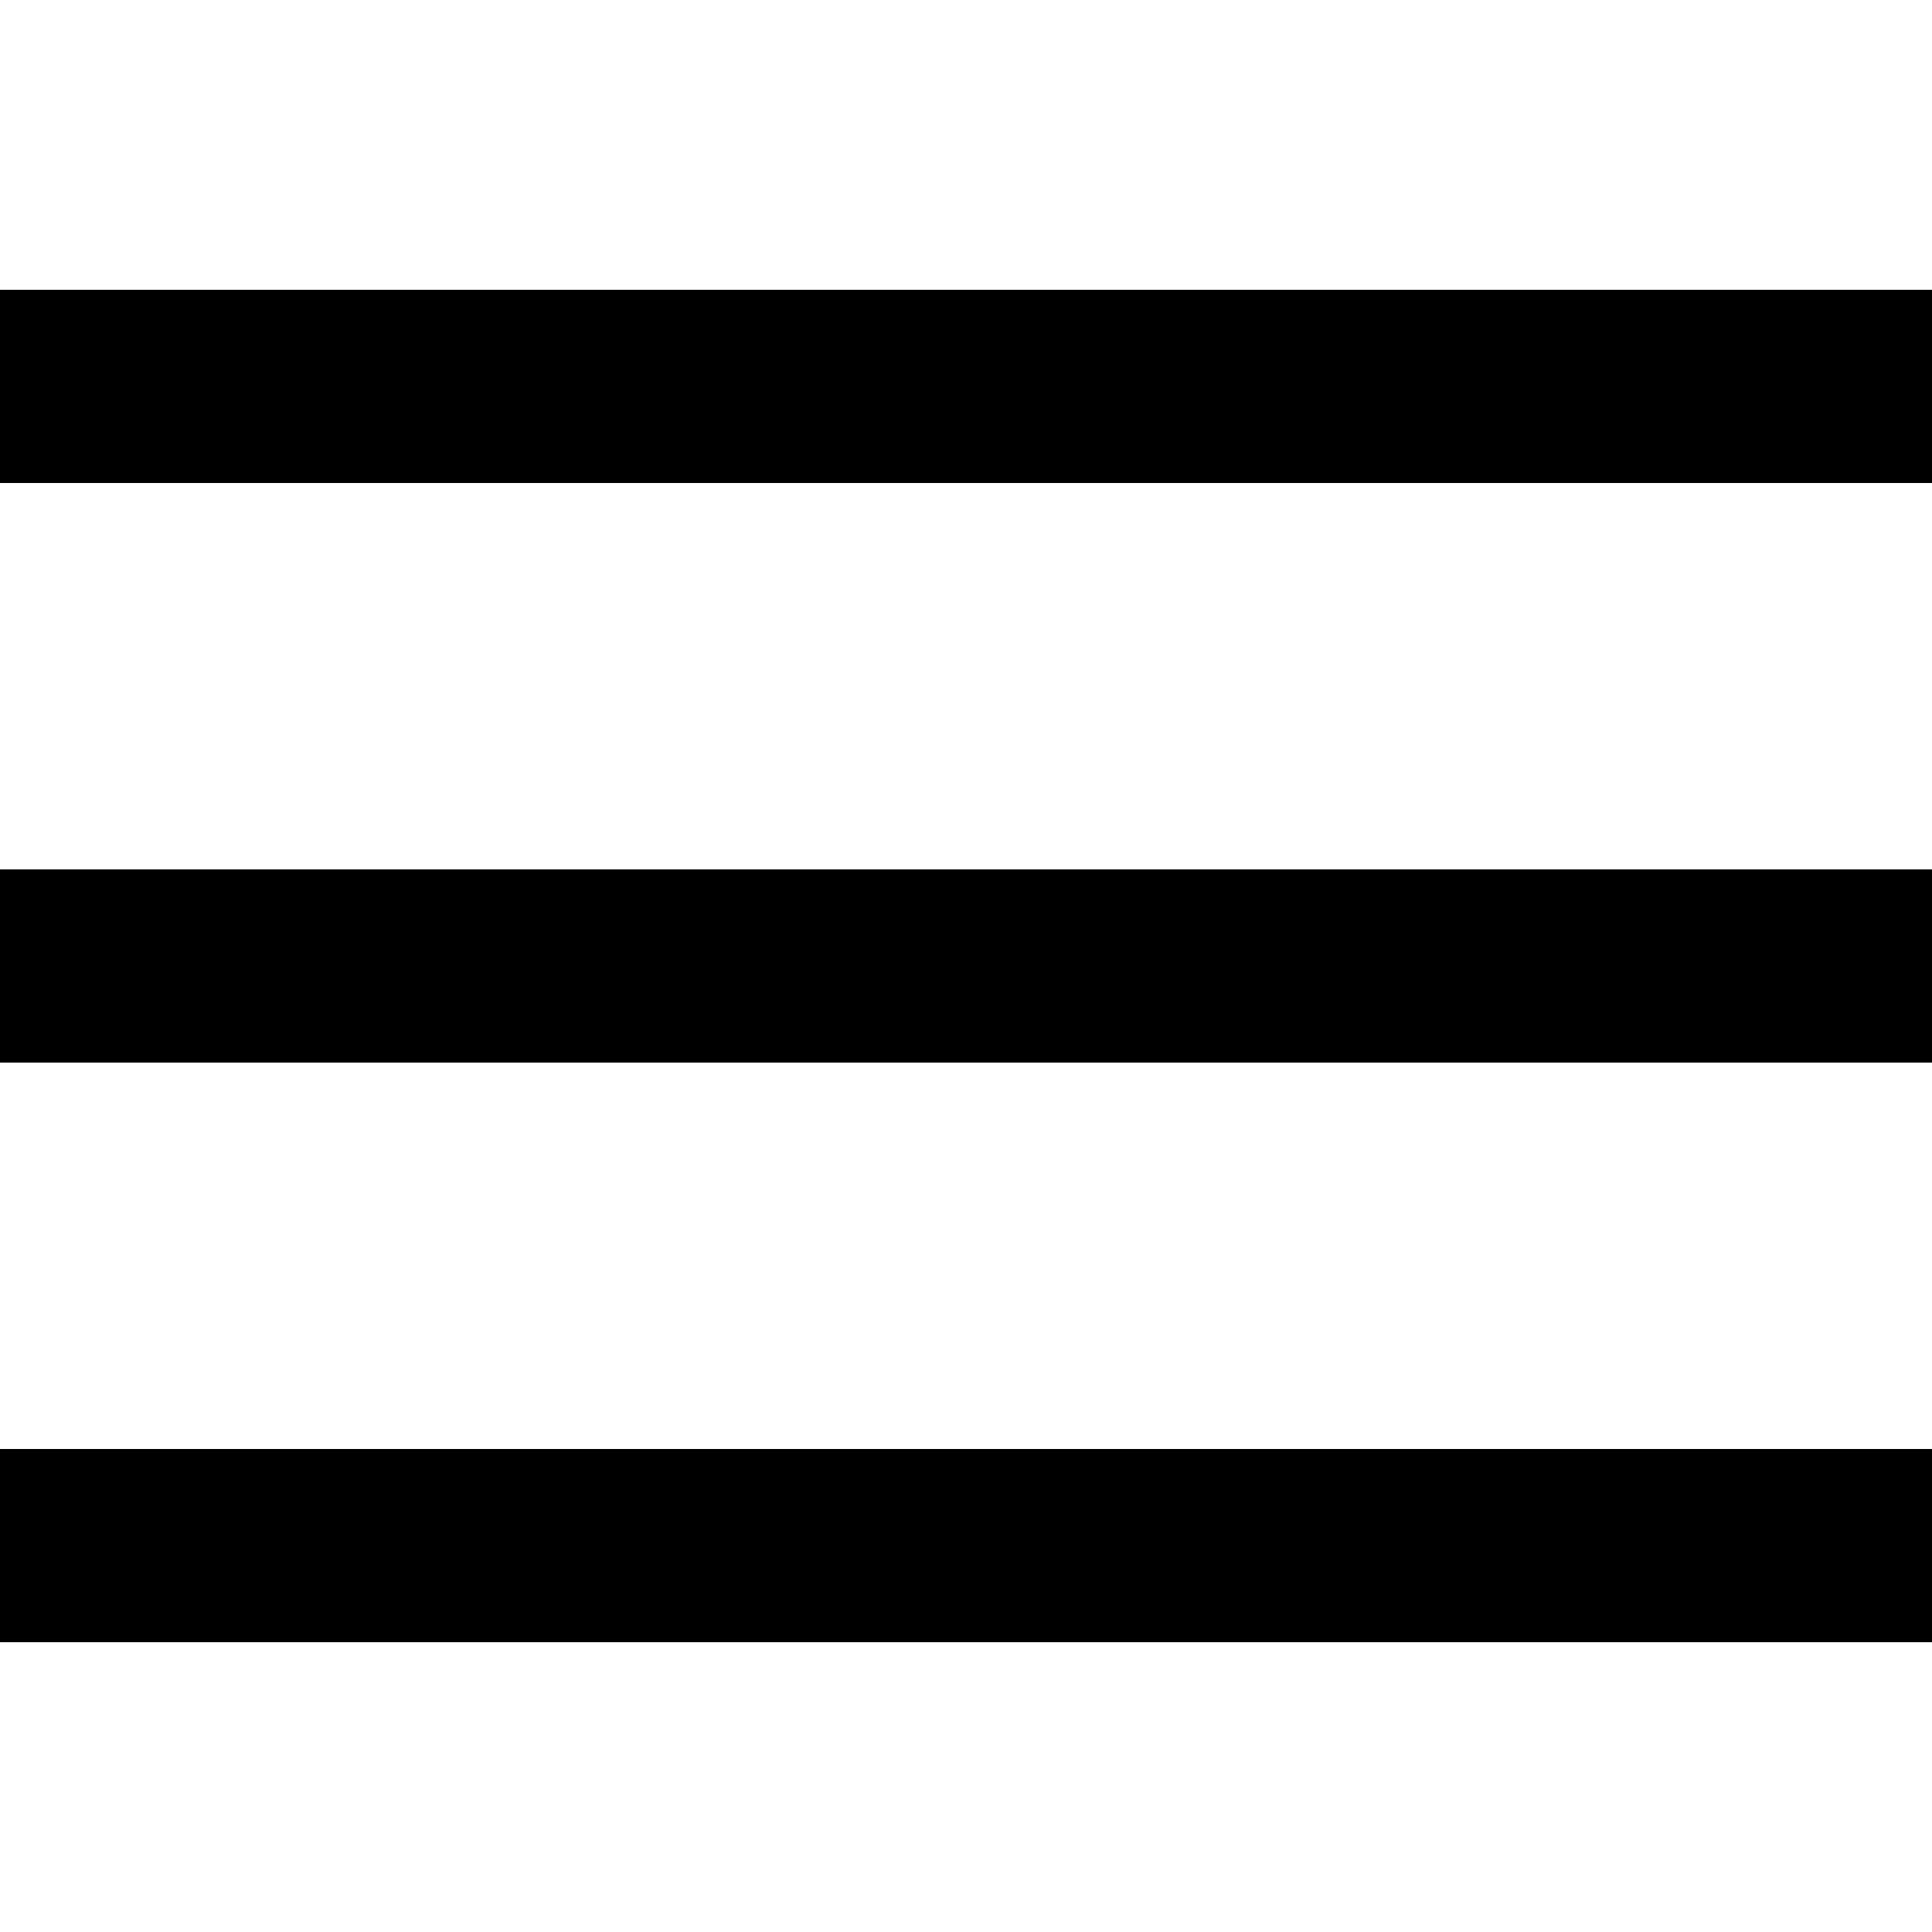
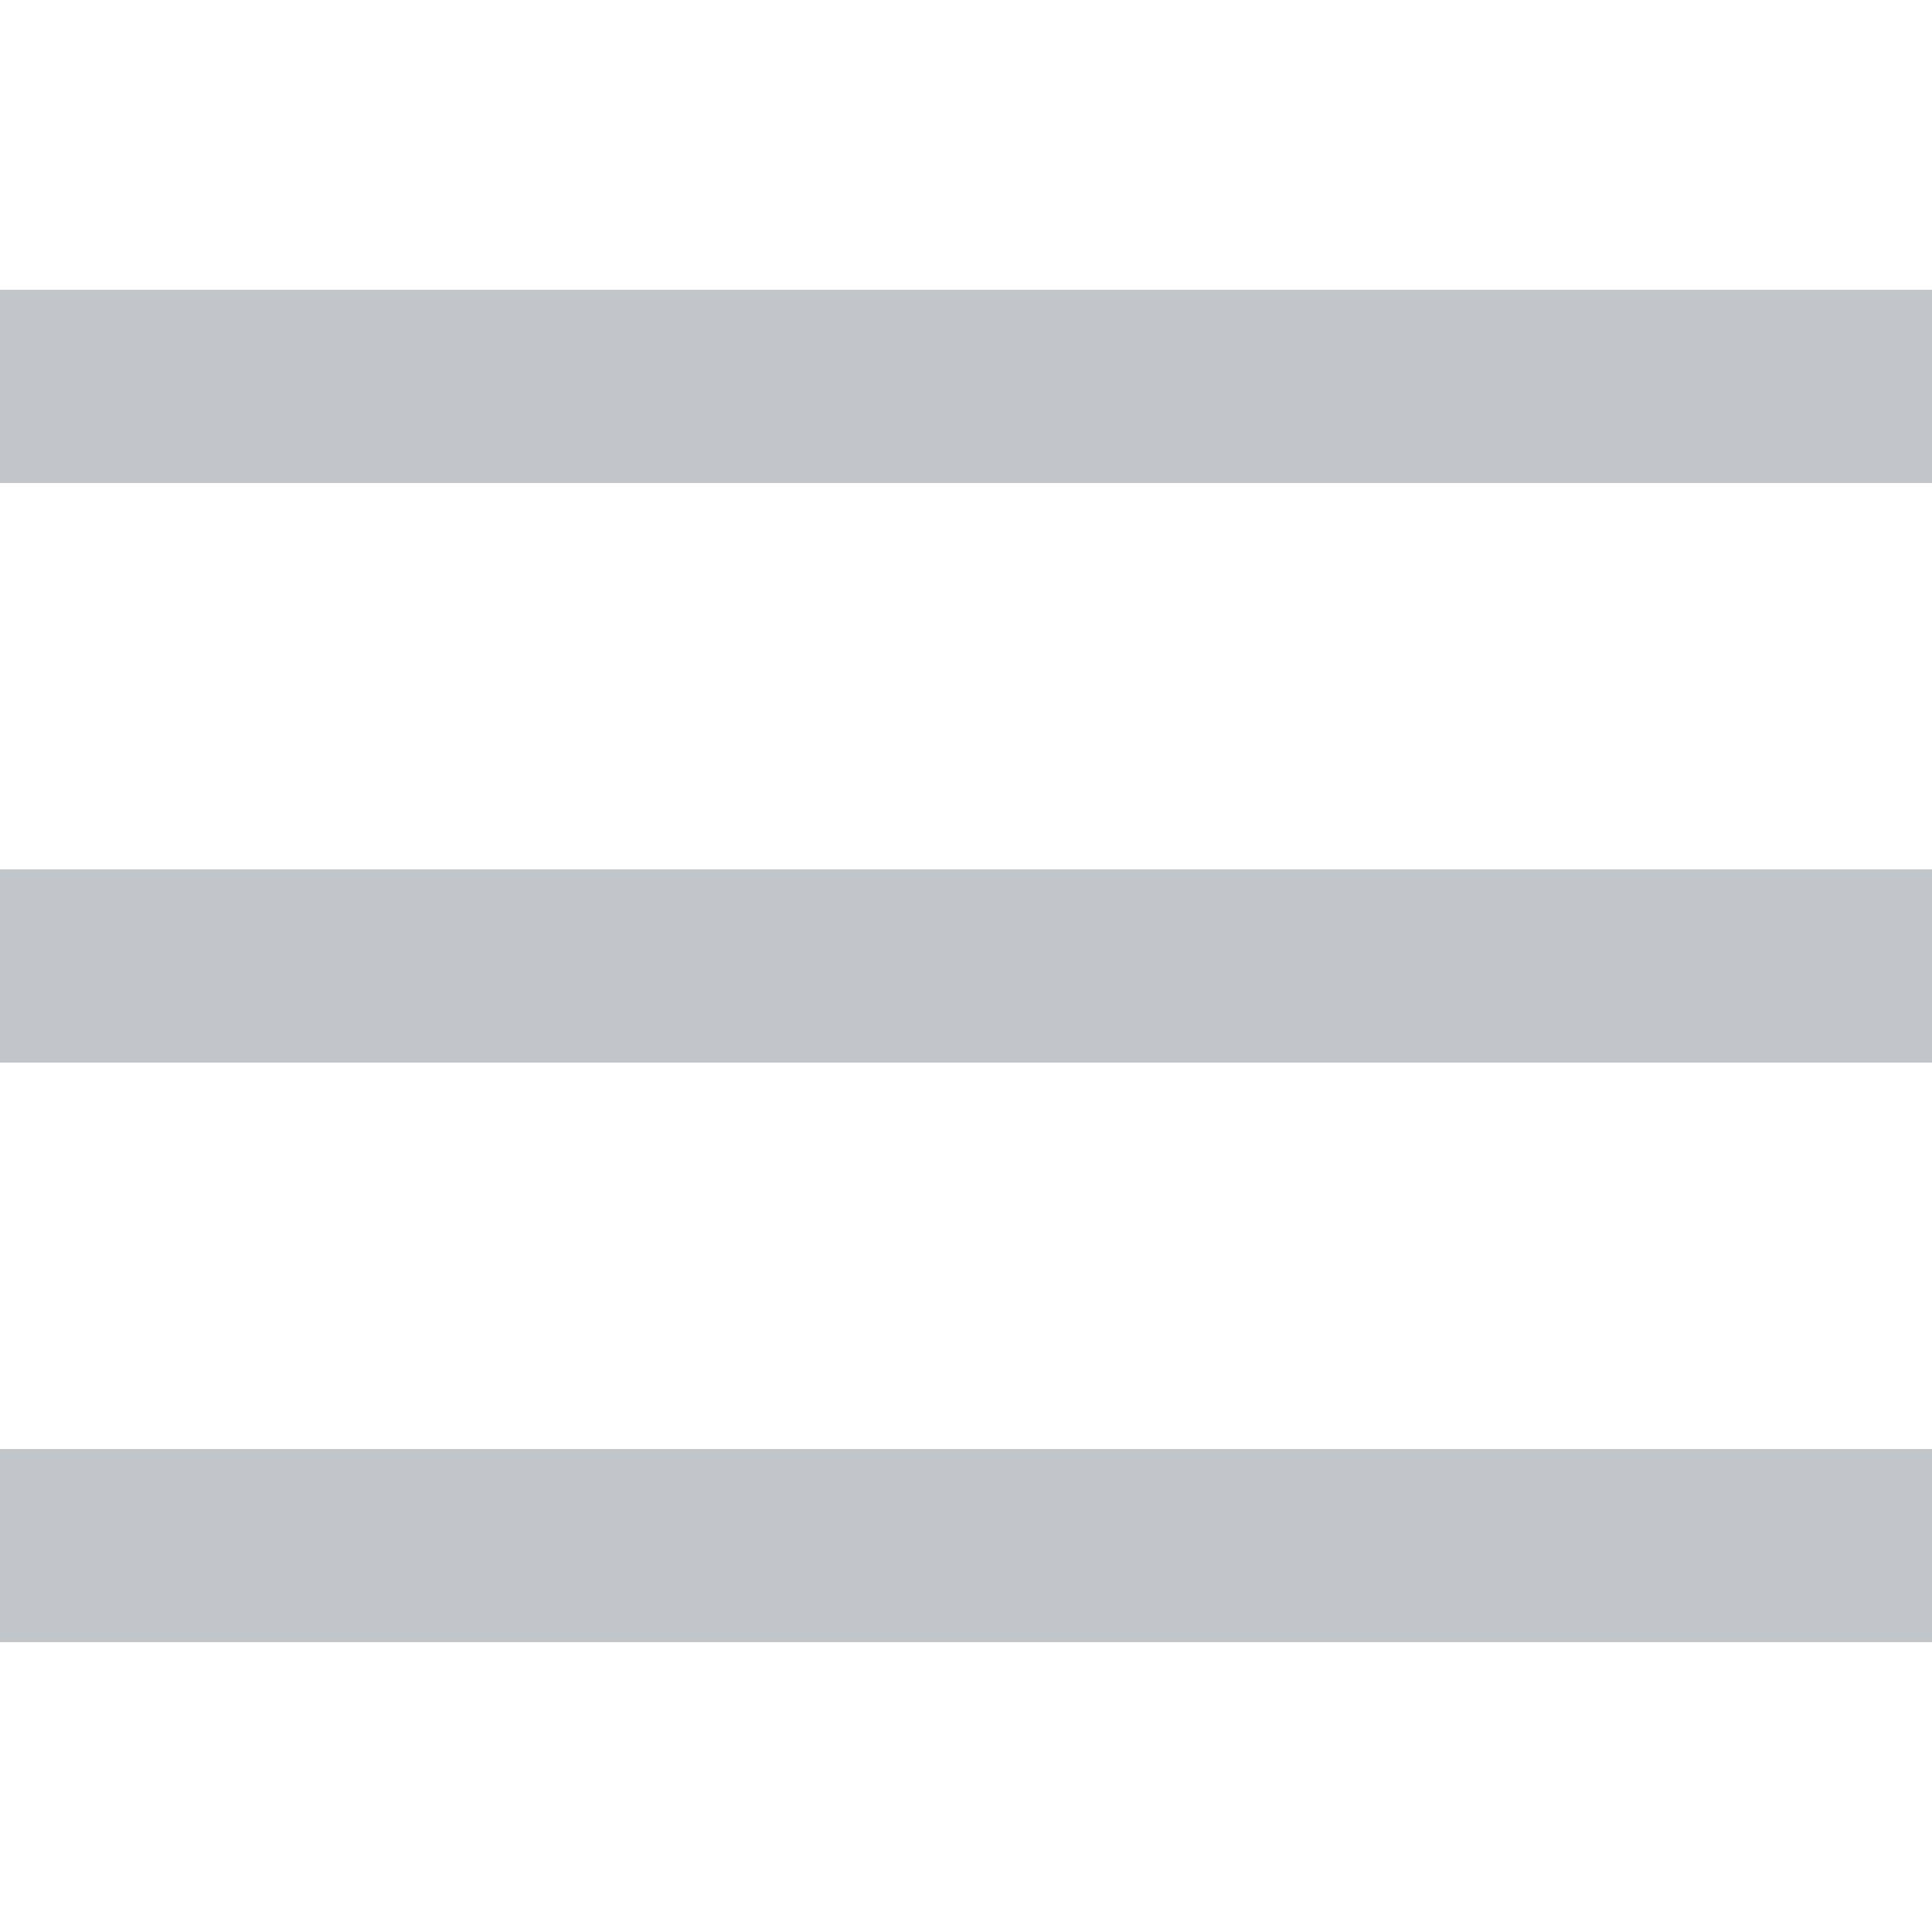
<svg xmlns="http://www.w3.org/2000/svg" width="50" height="50" viewBox="0 0 50 50">
-   <path style="text-indent:0;text-align:start;line-height:normal;text-transform:none;block-progression:tb;-inkscape-font-specification:Bitstream Vera Sans" d="M 0 7.5 L 0 12.5 L 50 12.5 L 50 7.5 L 0 7.5 z M 0 22.5 L 0 27.5 L 50 27.5 L 50 22.5 L 0 22.5 z M 0 37.5 L 0 42.5 L 50 42.5 L 50 37.5 L 0 37.5 z" color="#c1c6ca" overflow="visible" enable-background="accumulate" font-family="Bitstream Vera Sans" />
+   <path fill="#c1c6ca" style="text-indent:0;text-align:start;line-height:normal;text-transform:none;block-progression:tb;-inkscape-font-specification:Bitstream Vera Sans" d="M 0 7.5 L 0 12.5 L 50 12.5 L 50 7.5 L 0 7.5 z M 0 22.5 L 0 27.5 L 50 27.5 L 50 22.5 L 0 22.5 z M 0 37.5 L 0 42.5 L 50 42.5 L 50 37.5 L 0 37.5 z" color="#c1c6ca" overflow="visible" enable-background="accumulate" font-family="Bitstream Vera Sans" />
</svg>
